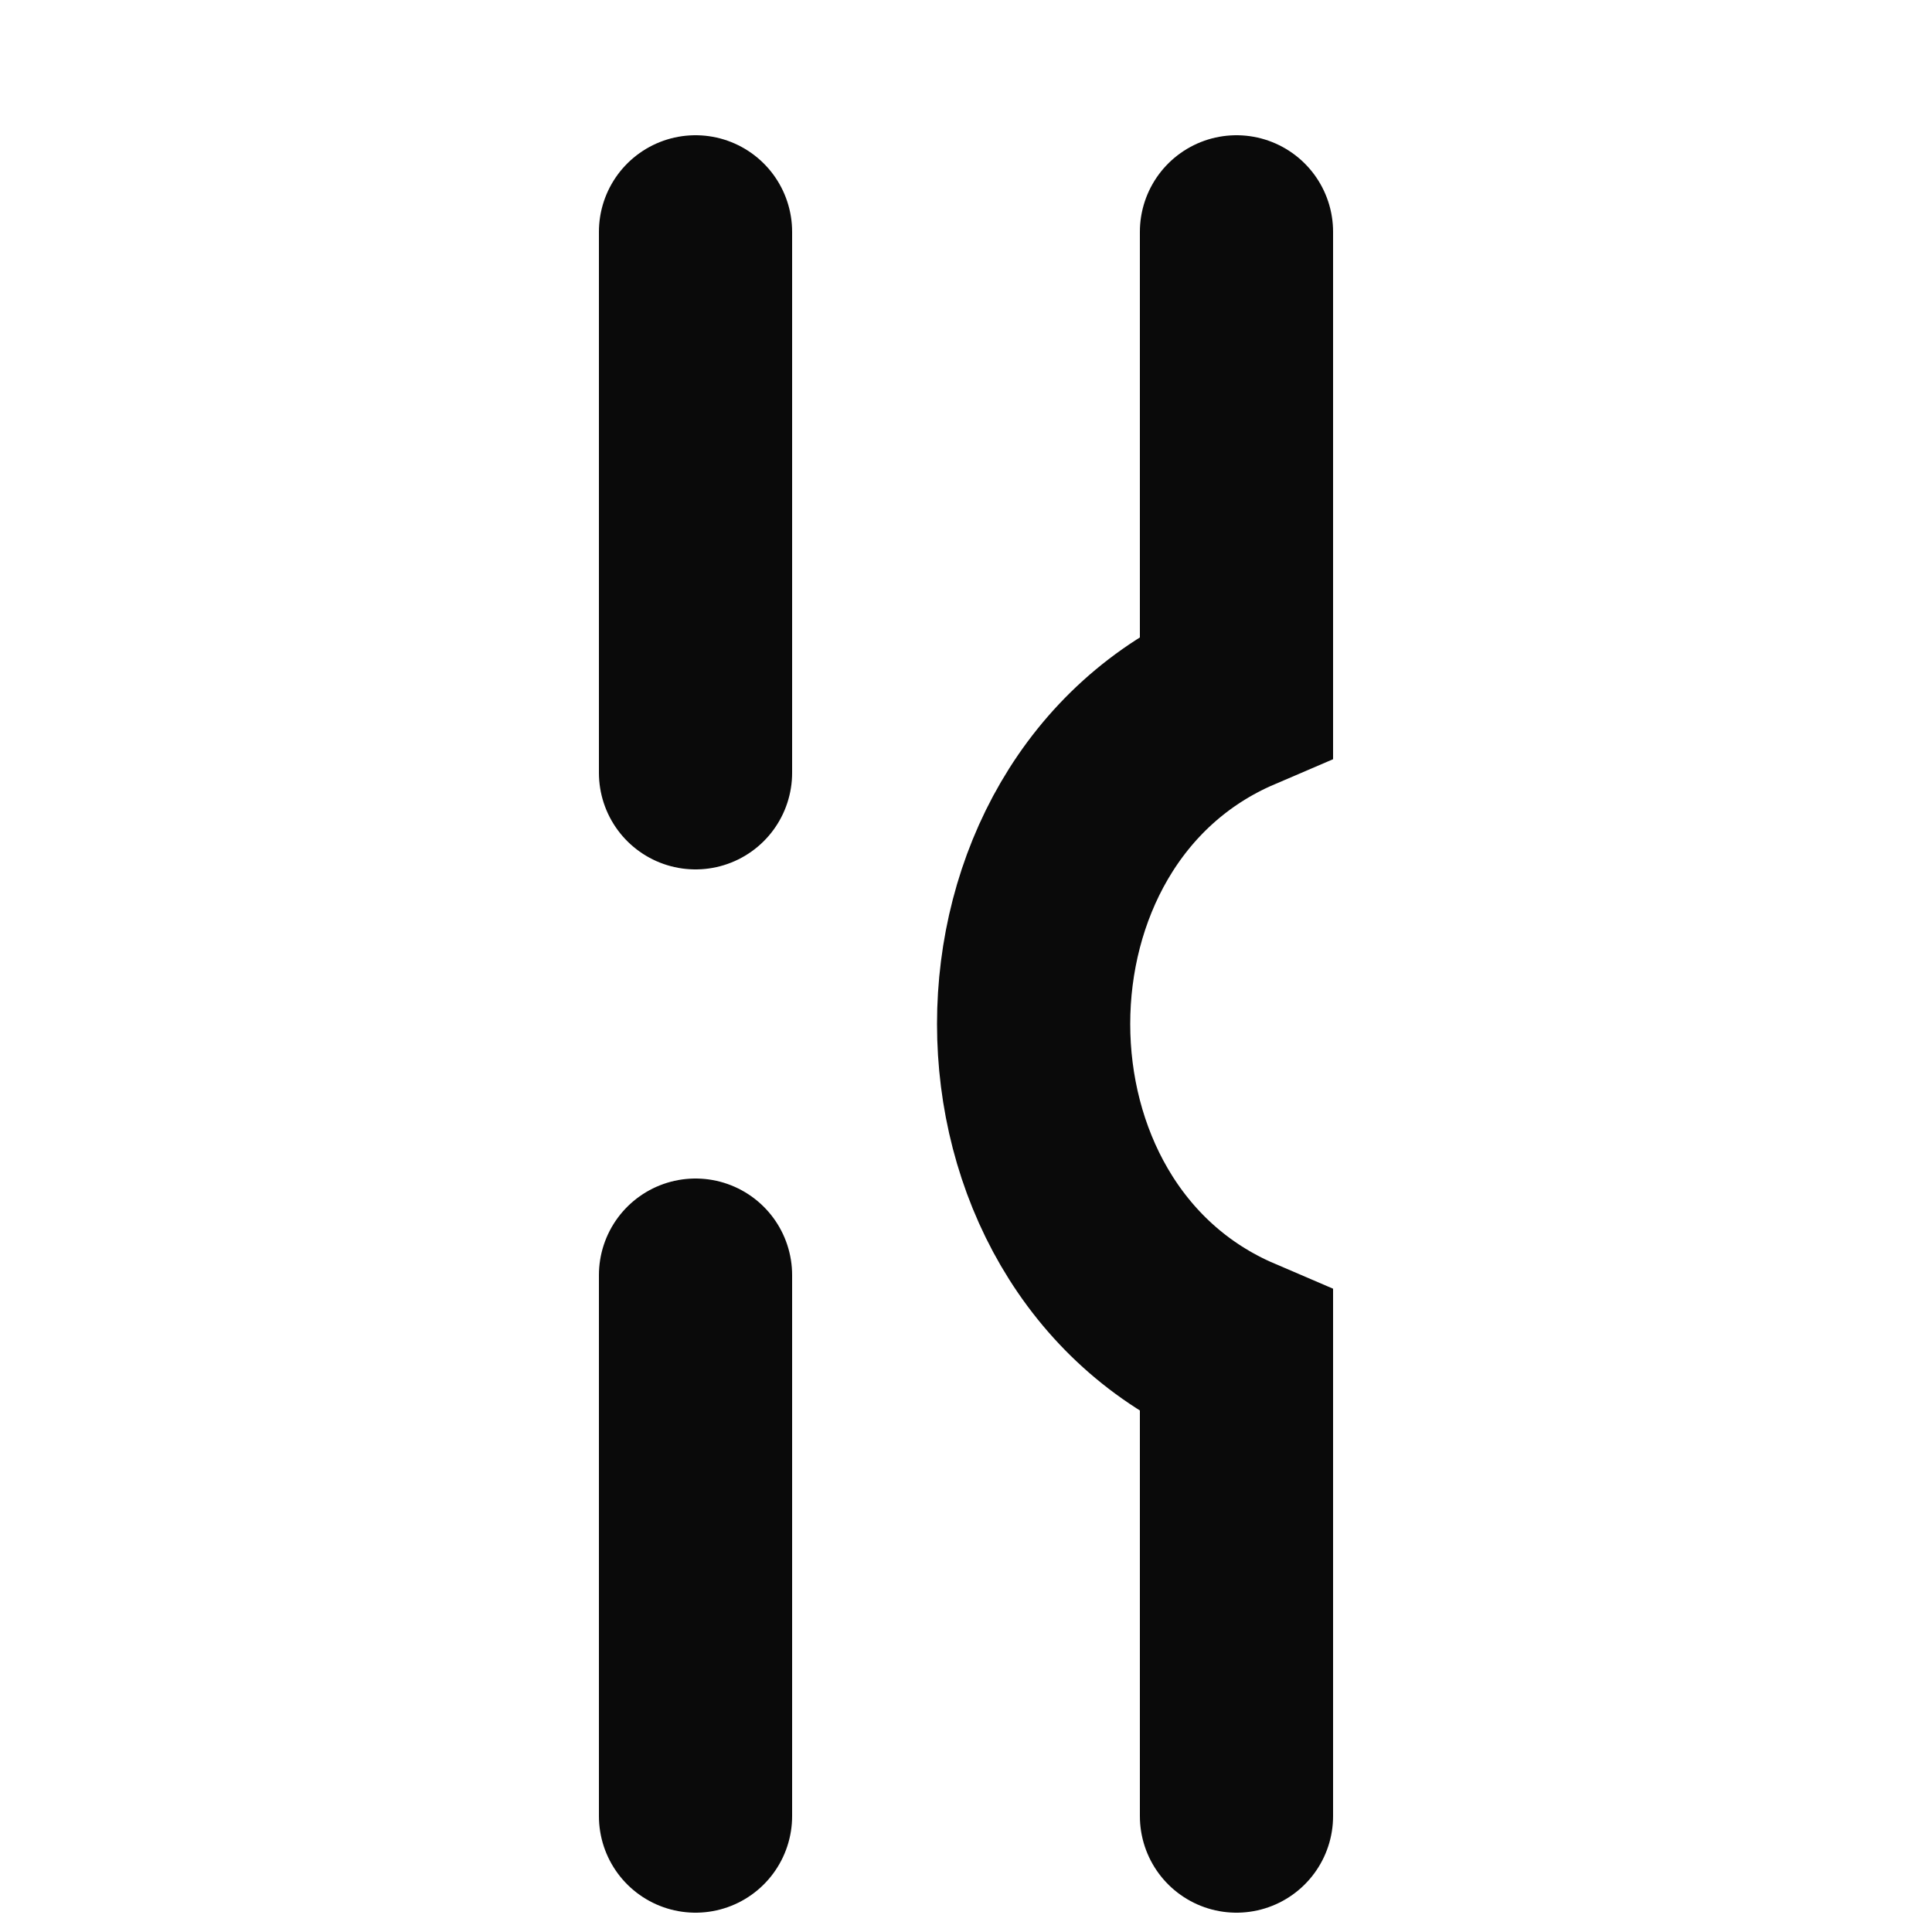
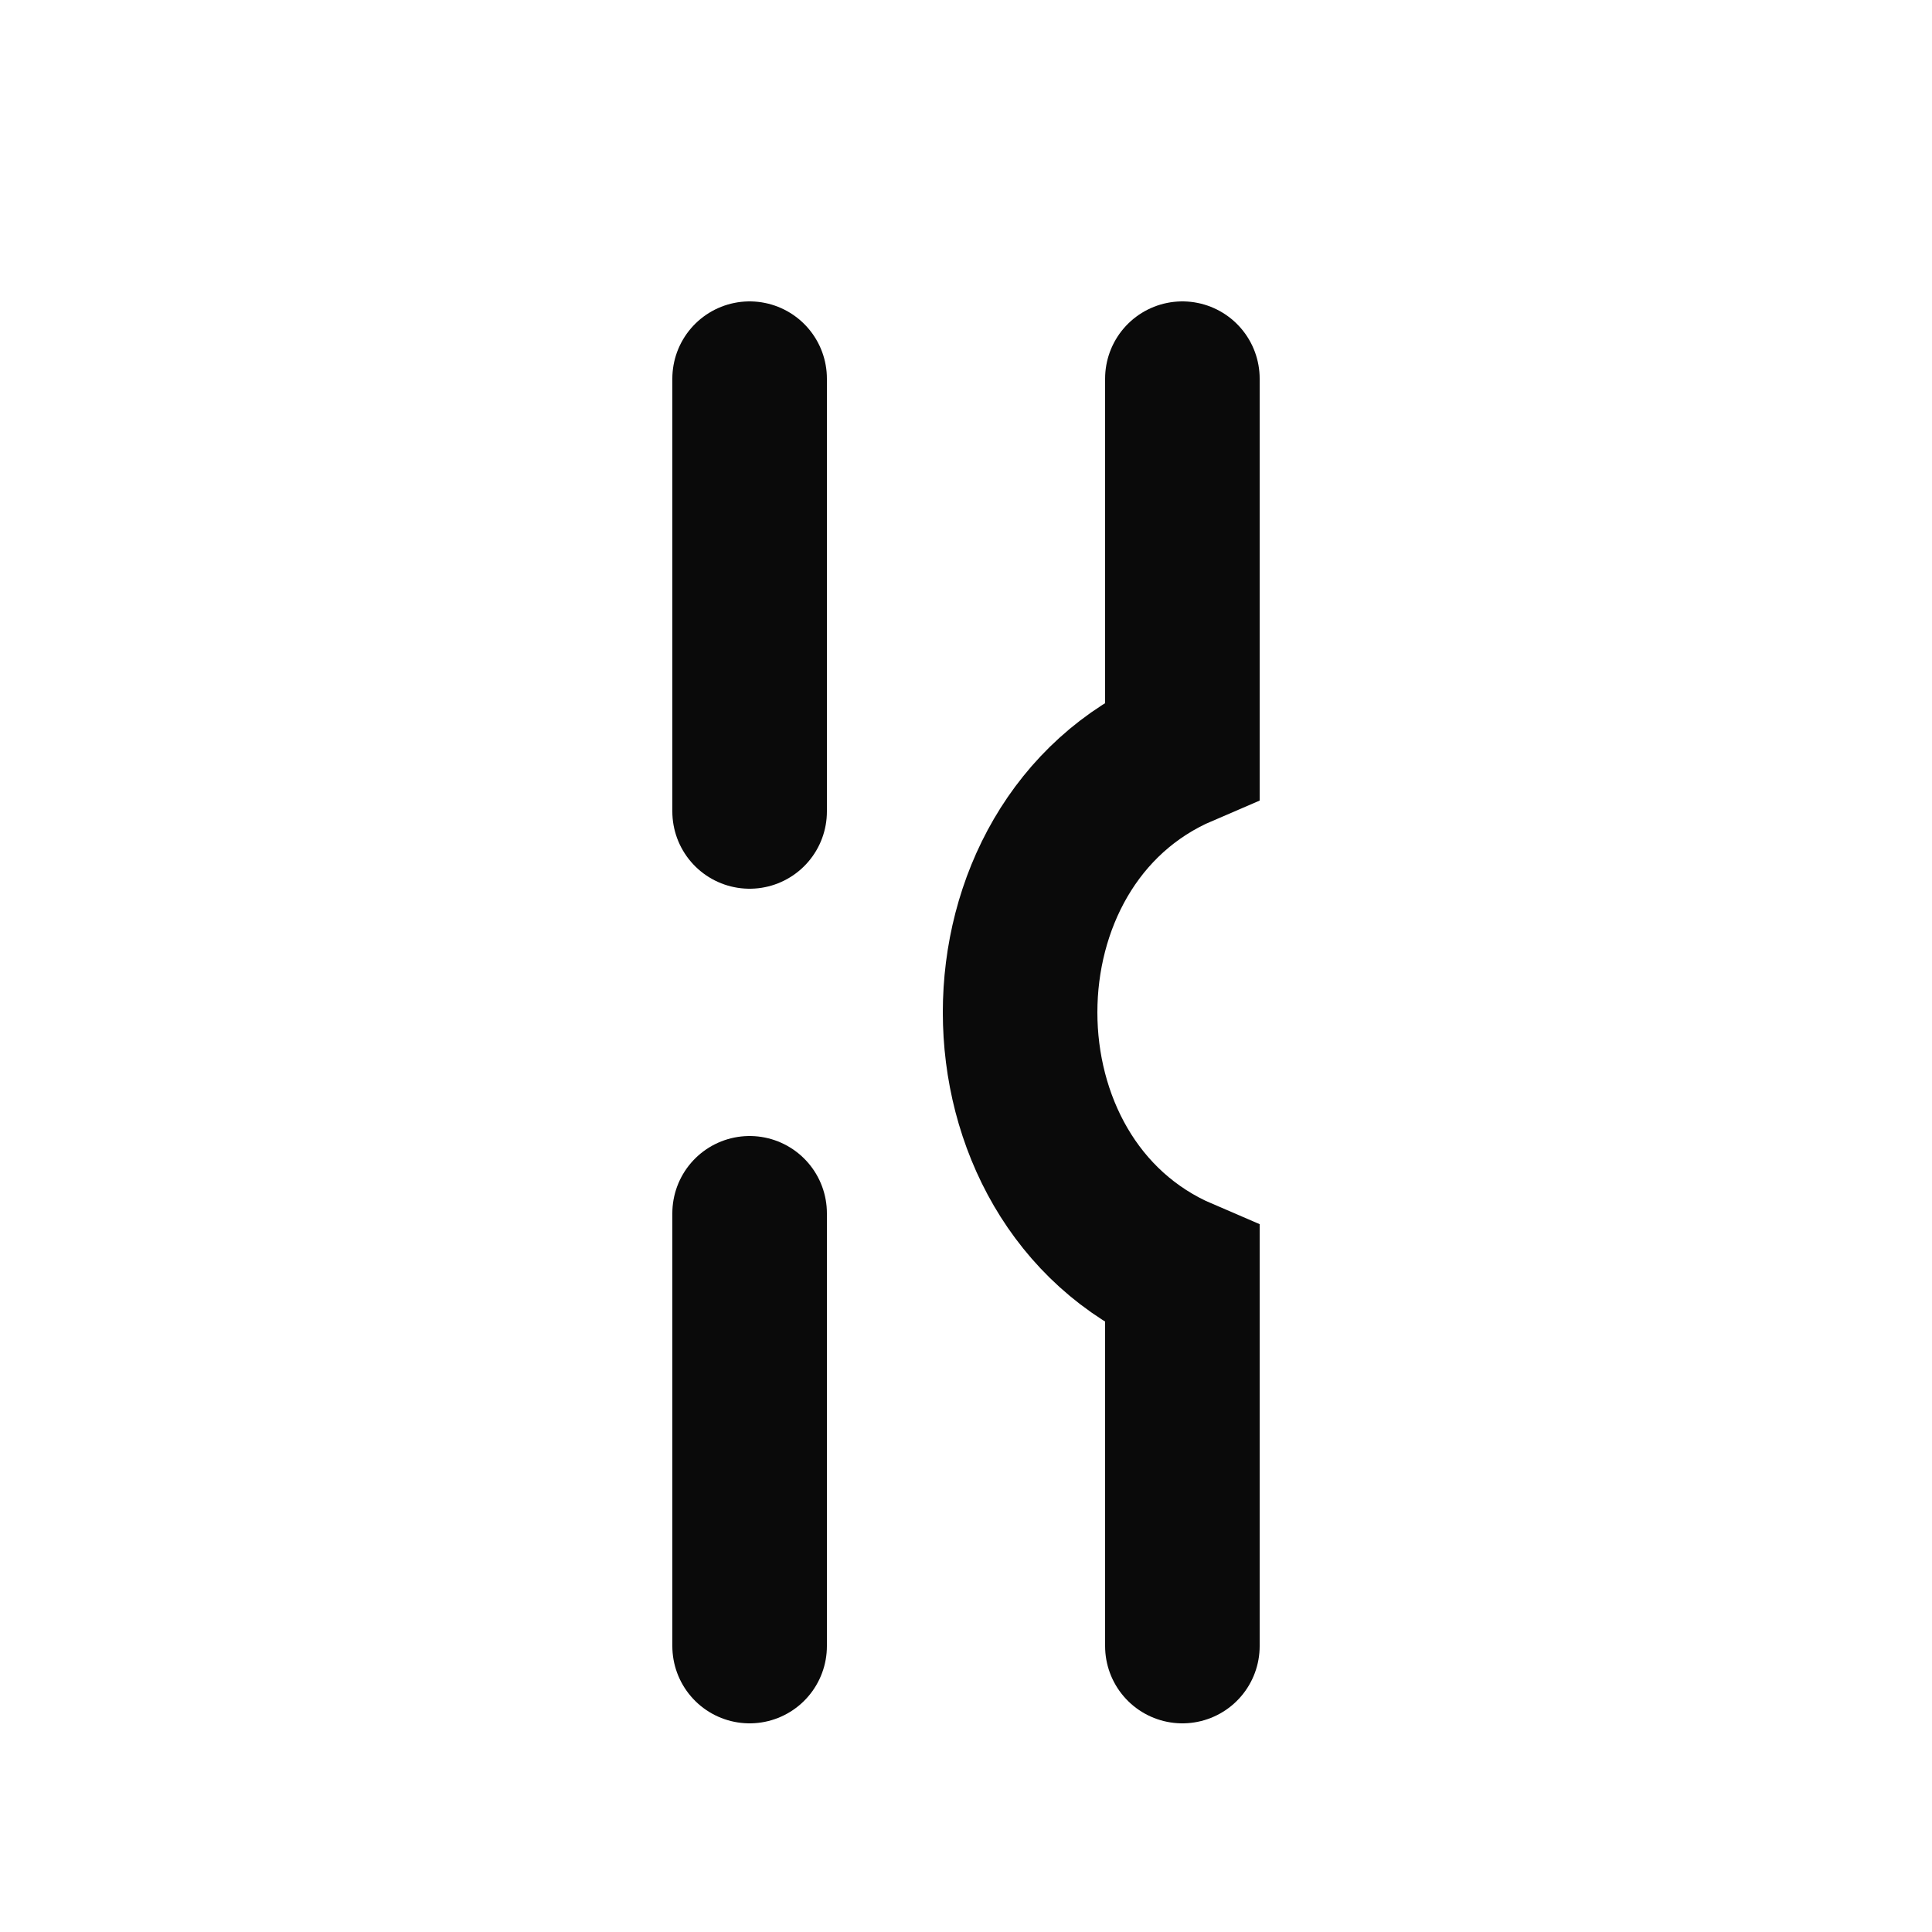
<svg xmlns="http://www.w3.org/2000/svg" fill="none" stroke="currentColor" stroke-linecap="round" stroke-width="10" style="color:#0a0a0a" viewBox="0 0 100 100">
  <style>@media (prefers-color-scheme:dark){:root{color:#35c99e}}</style>
-   <path d="M36 12v28m0 26v28m28-82v24c-14 6-14 28 0 34v24" />
+   <path stroke-width="8" d="M38.8 19.6V42m0 20.8v22.4m22.4-65.6v19.2C50 43.6 50 61.2 61.2 66v19.2" />
</svg>
